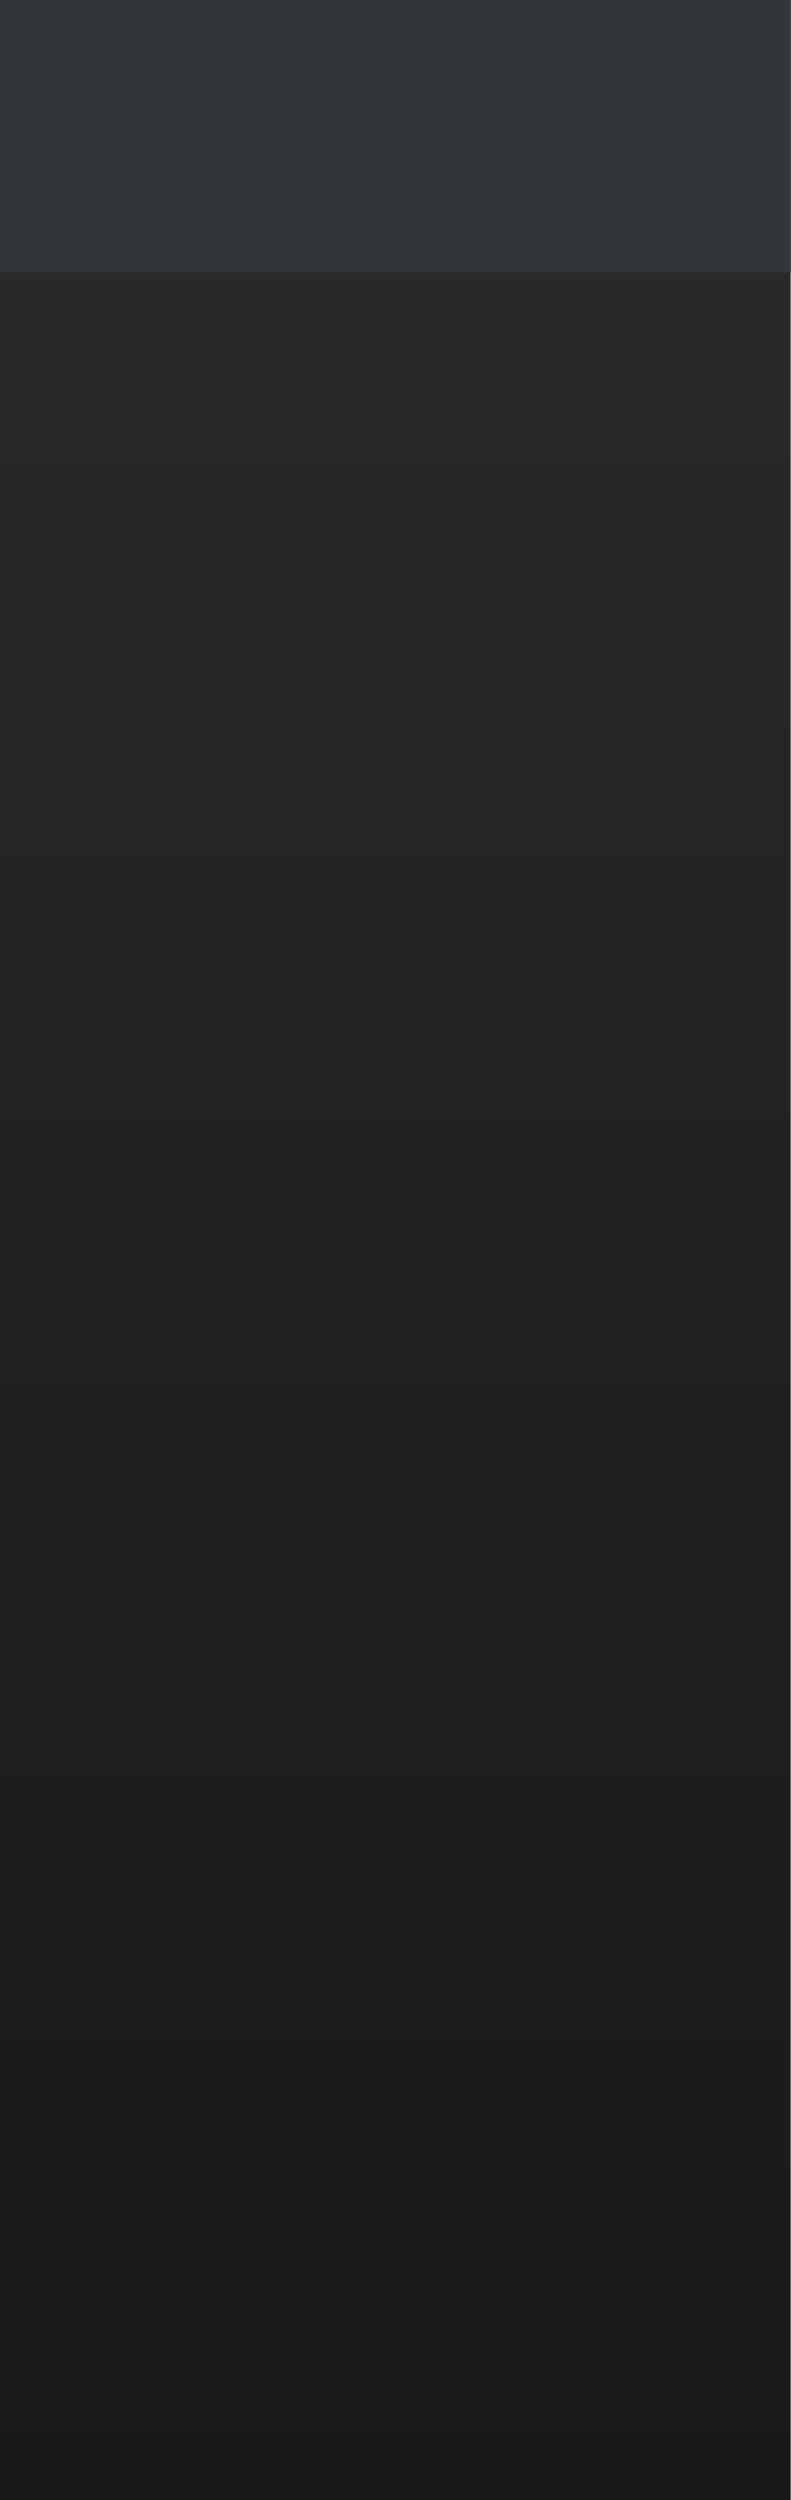
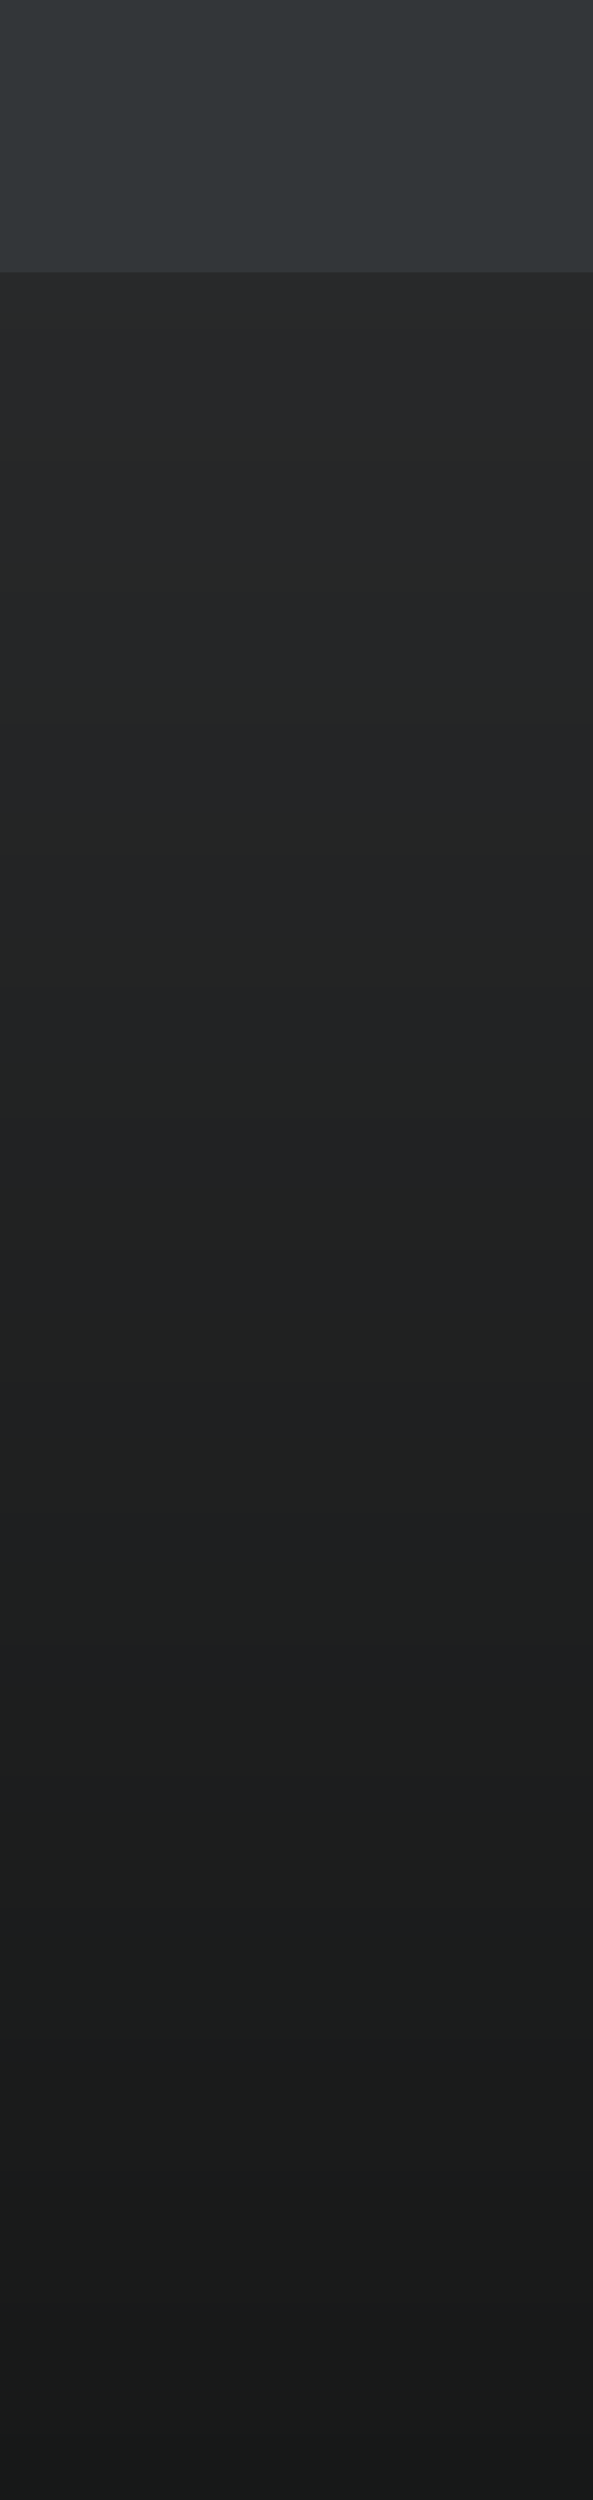
- <svg xmlns="http://www.w3.org/2000/svg" width="40.64mm" height="128.5mm" viewBox="0 0 40.64 128.5">
+ <svg xmlns="http://www.w3.org/2000/svg" width="30.48mm" height="128.5mm" viewBox="0 0 30.48 128.5">
  <defs>
-     <linearGradient id="bg" x1="20.32" y1="0" x2="20.32" y2="128.5" gradientUnits="userSpaceOnUse">
+     <linearGradient id="bg" x1="15.24" y1="0" x2="15.24" y2="128.5" gradientUnits="userSpaceOnUse">
      <stop offset="0" stop-color="#2a2b2c" />
      <stop offset="1" stop-color="#171818" />
    </linearGradient>
  </defs>
-   <rect width="40.64" height="128.5" fill="url(#bg)" />
-   <rect width="40.64" height="14" fill="#333639" />
+   <rect width="30.48" height="128.5" fill="url(#bg)" />
+   <rect width="30.48" height="14" fill="#333639" />
</svg>
